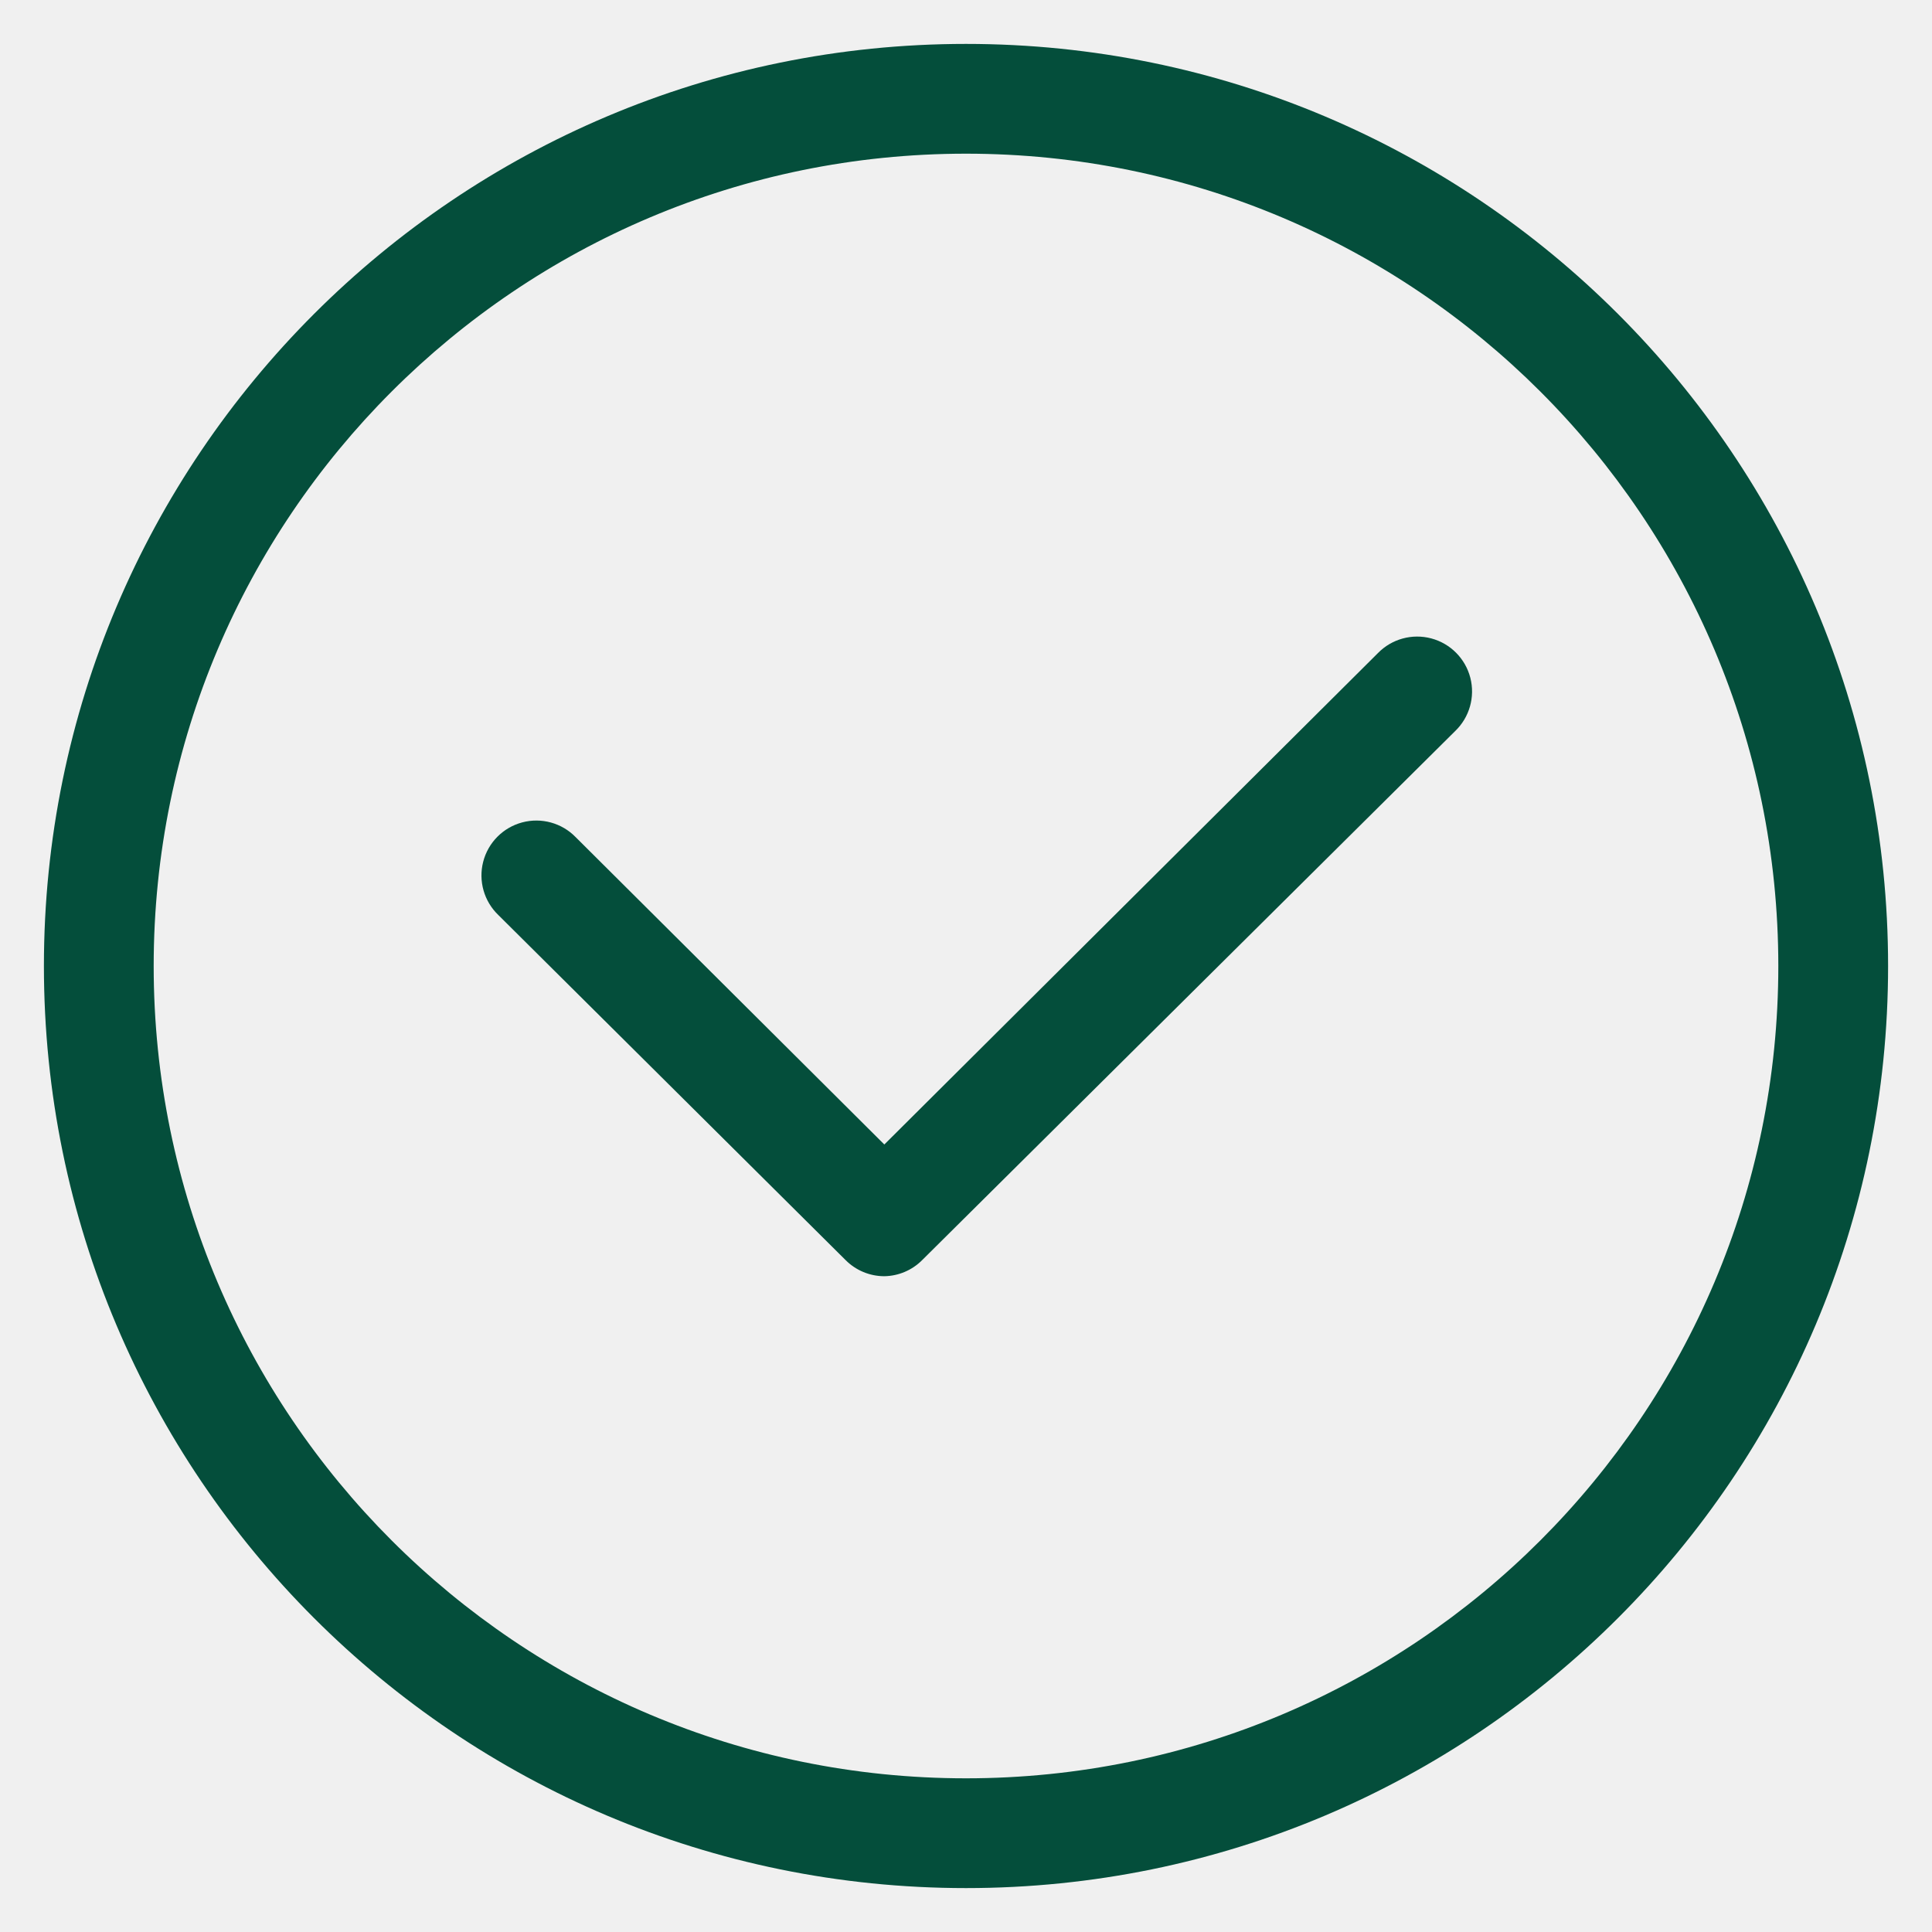
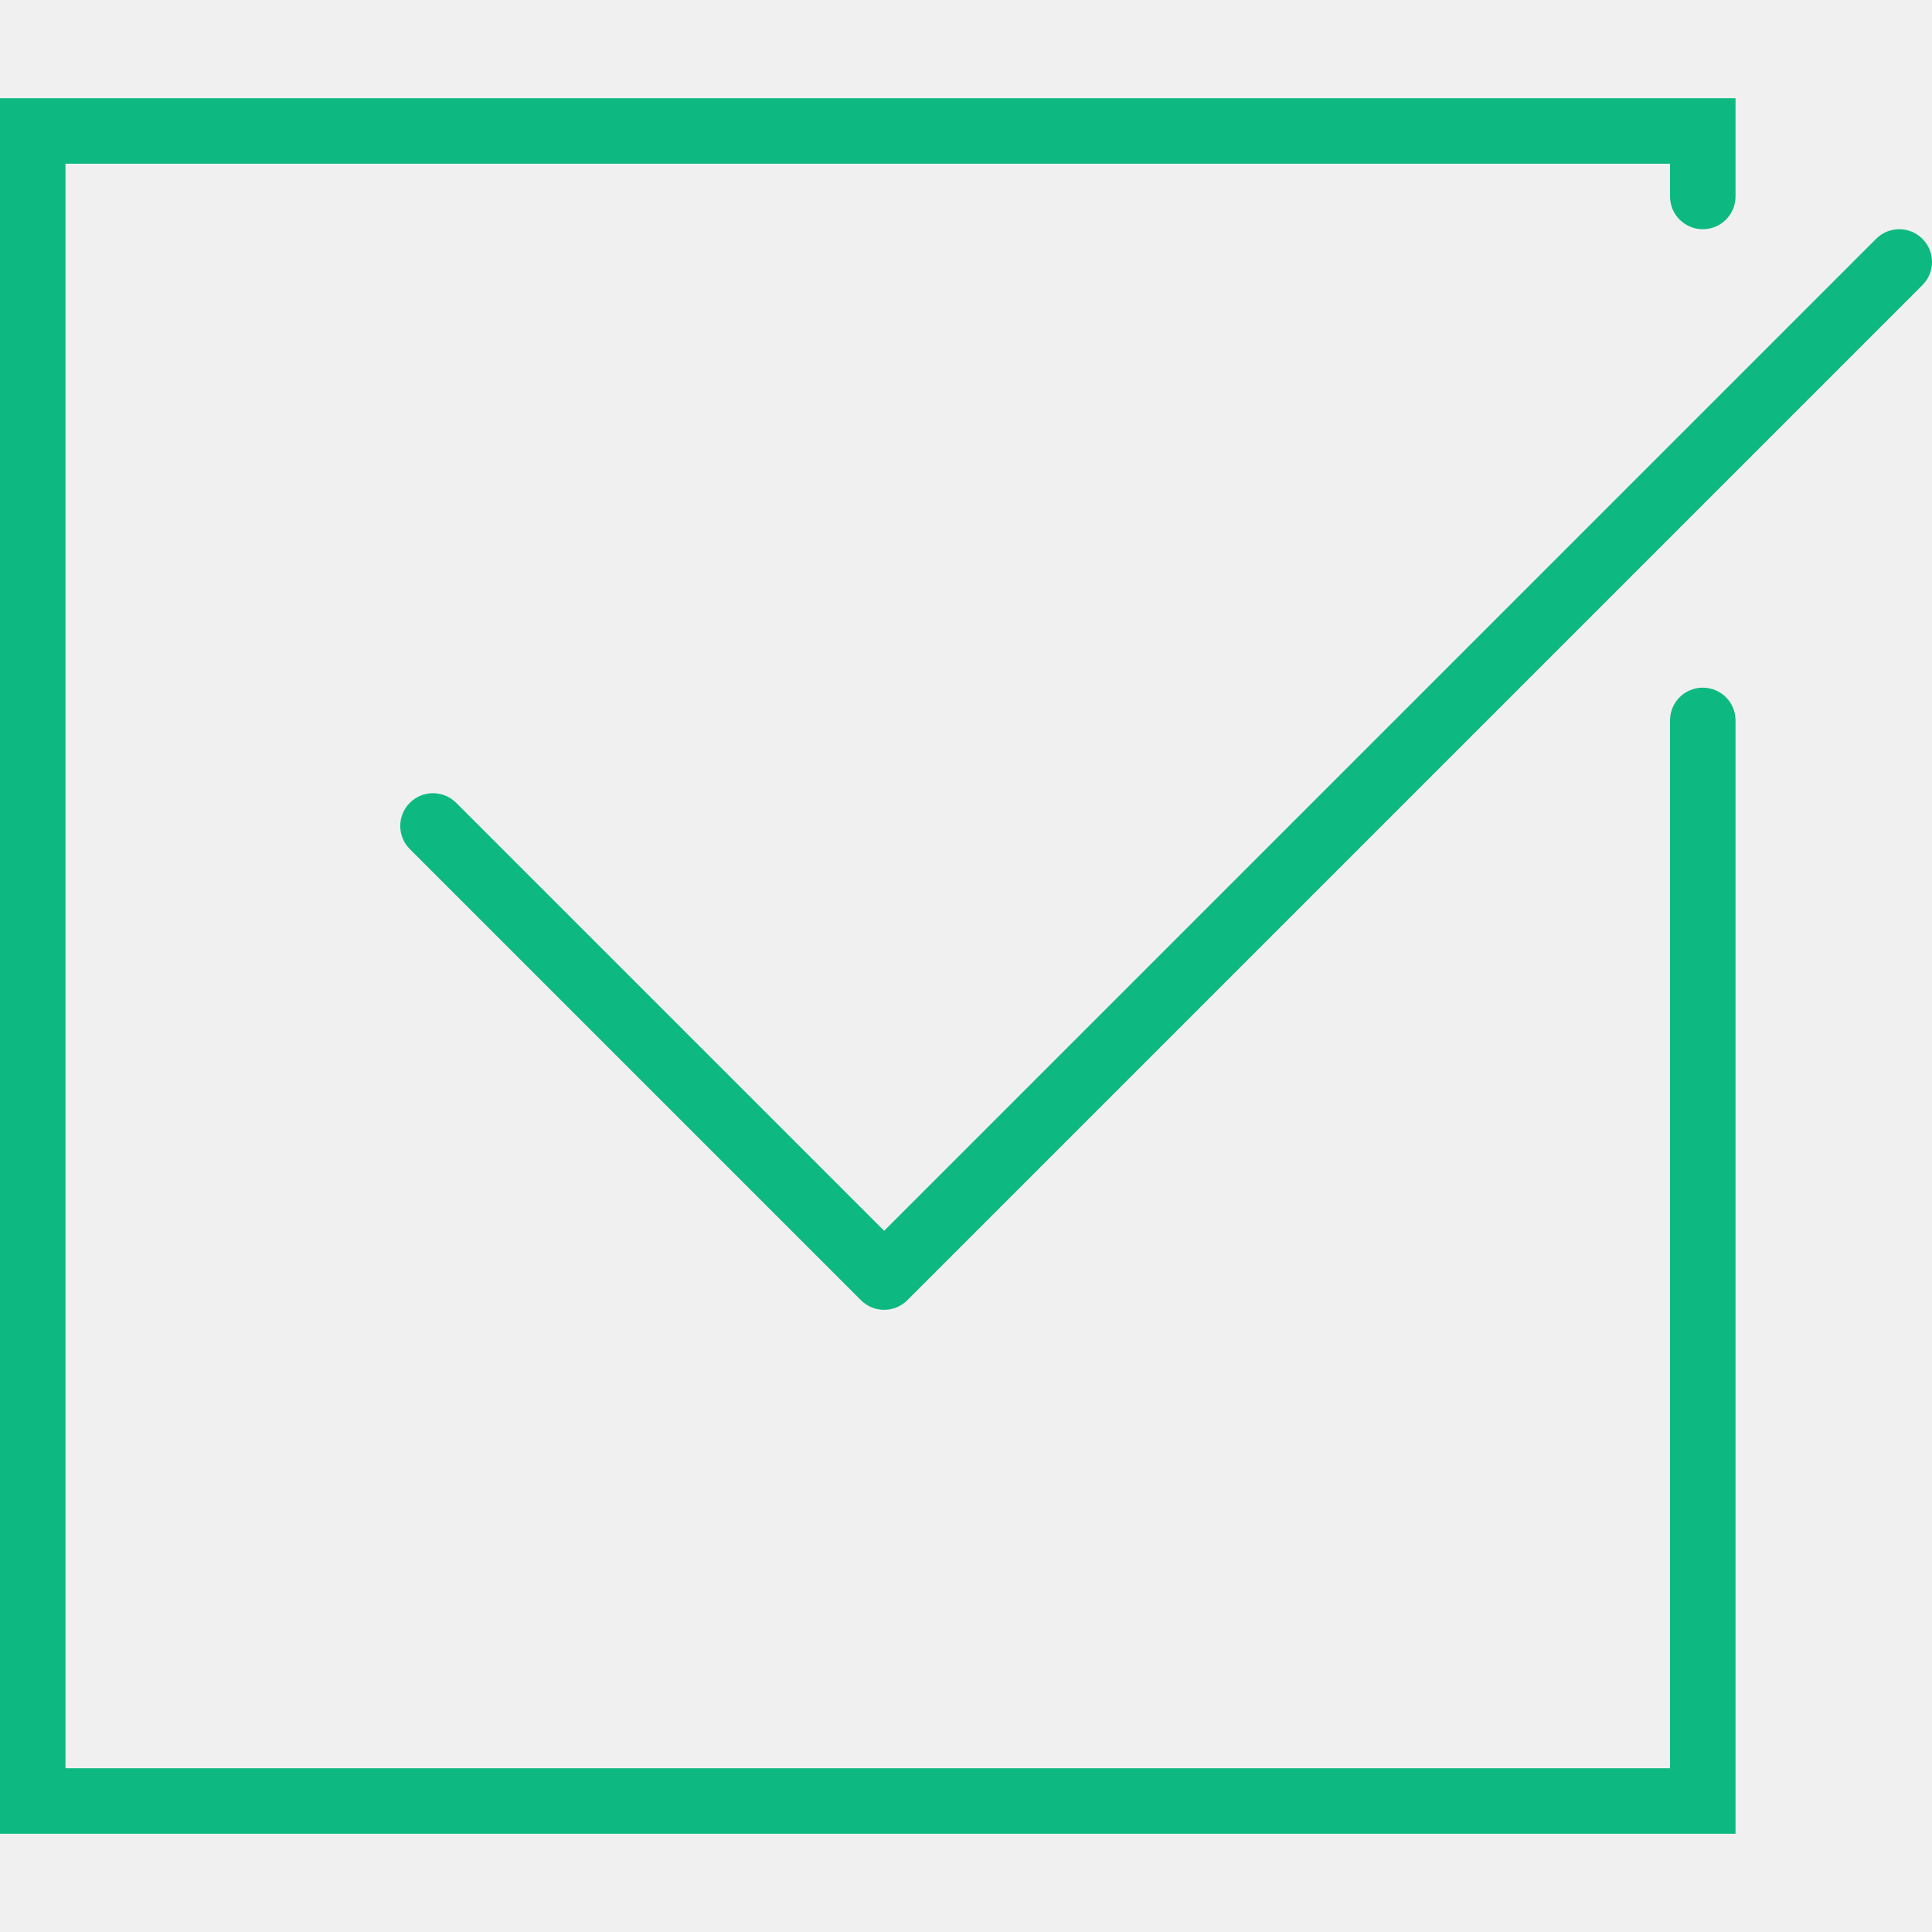
- <svg xmlns="http://www.w3.org/2000/svg" class="svg-icon" style="width: 1em; height: 1em;vertical-align: middle;fill: currentColor;overflow: hidden;" viewBox="0 0 1024 1024" version="1.1">
-   <path fill="#044E3B" d="M468.713 676.422a28.975 28.975 0 0 1-20.48-8.495L264.145 485.004a29.091 29.091 0 1 1 40.96-41.309l163.607 162.909 261.585-260.422a29.091 29.091 0 1 1 40.96 41.309L488.727 667.927a28.975 28.975 0 0 1-20.015 8.495z" />
-   <path d="M512 1000.727a488.727 488.727 0 1 1 488.727-488.727 488.727 488.727 0 0 1-488.727 488.727z m0-919.273a430.545 430.545 0 1 0 430.545 430.545A430.545 430.545 0 0 0 512 81.455z" fill="#044E3B" />
+ <svg xmlns="http://www.w3.org/2000/svg" width="59" height="59" viewBox="0 0 59 59" fill="none">
+   <g clip-path="url(#clip0_13_2)">
+     <path d="M52 21C51.447 21 51 21.447 51 22V54H2V5H51V6C51 6.553 51.447 7 52 7C52.553 7 53 6.553 53 6V3H0V56H53V22C53 21.447 52.553 21 52 21Z" fill="#0DB981" />
+     <path d="M58.707 7.293C58.316 6.902 57.684 6.902 57.293 7.293L27 37.586L13.93 24.516C13.539 24.125 12.907 24.125 12.516 24.516C12.125 24.907 12.125 25.539 12.516 25.93L26.293 39.707C26.488 39.902 26.744 40 27 40C27.256 40 27.512 39.902 27.707 39.707L58.707 8.707C59.098 8.316 59.098 7.684 58.707 7.293Z" fill="#0DB981" />
+   </g>
+   <defs>
+     <clipPath id="clip0_13_2">
+       <rect width="59" height="59" fill="white" />
+     </clipPath>
+   </defs>
</svg>
